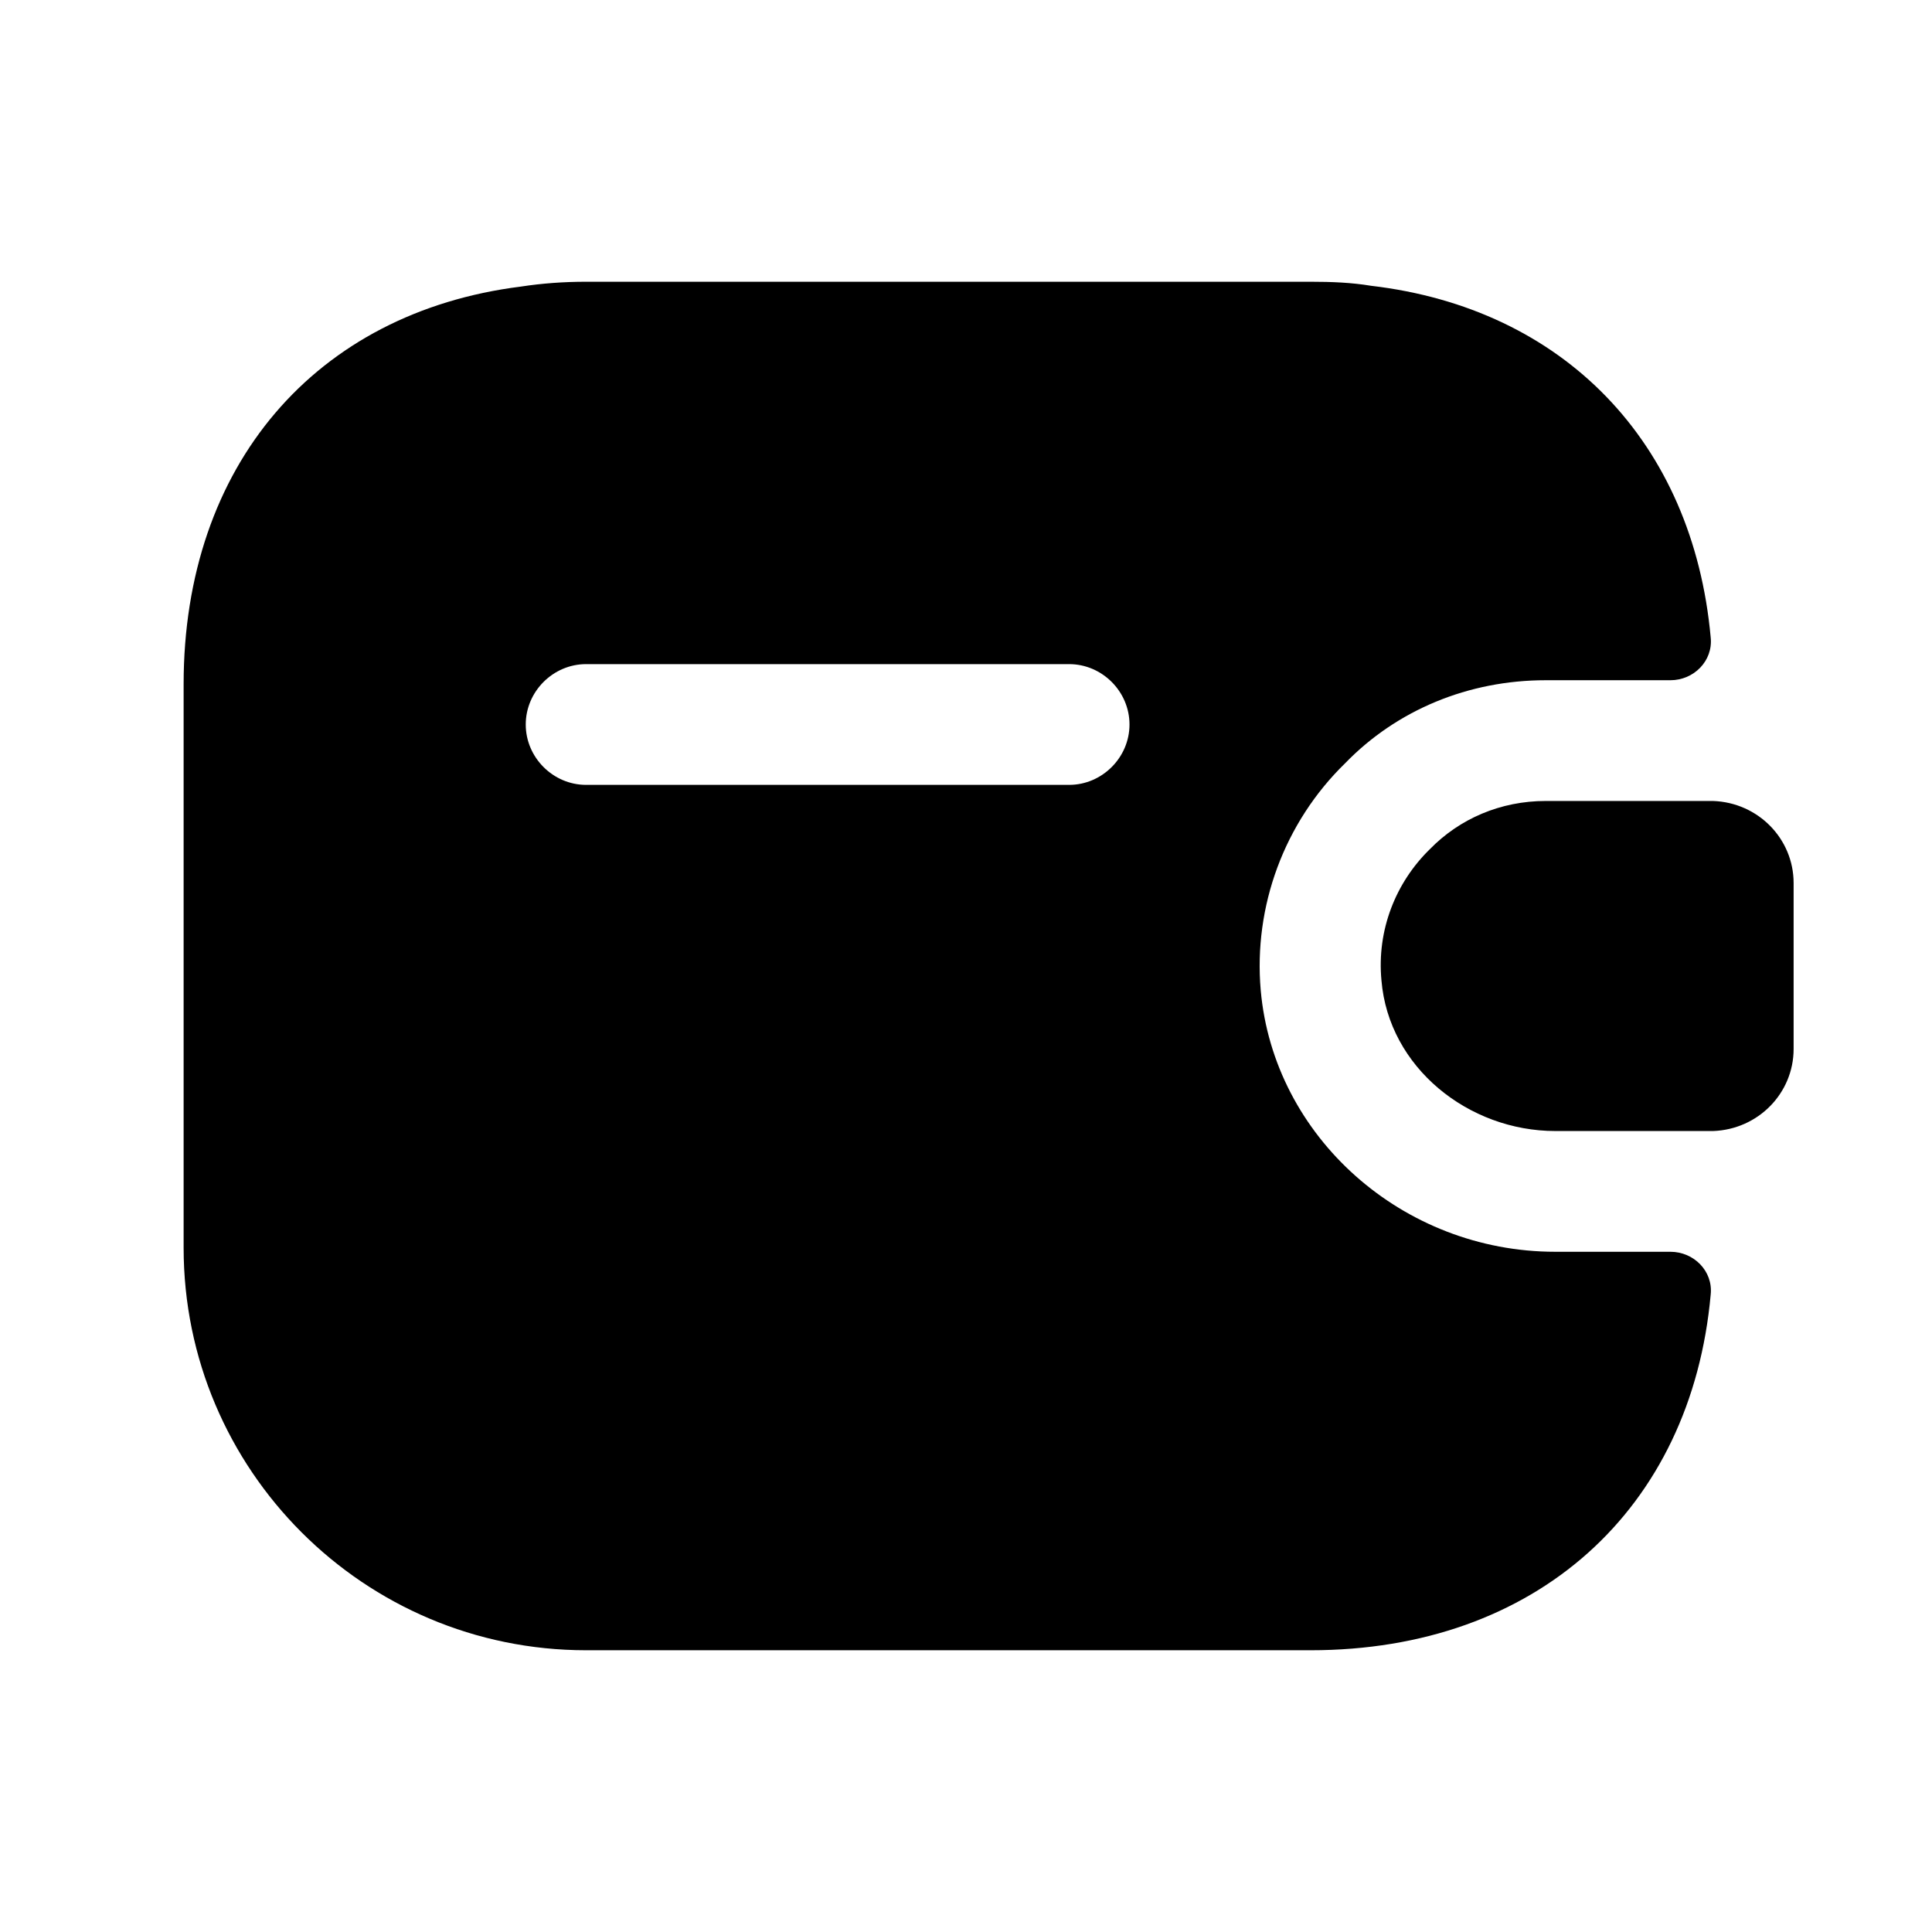
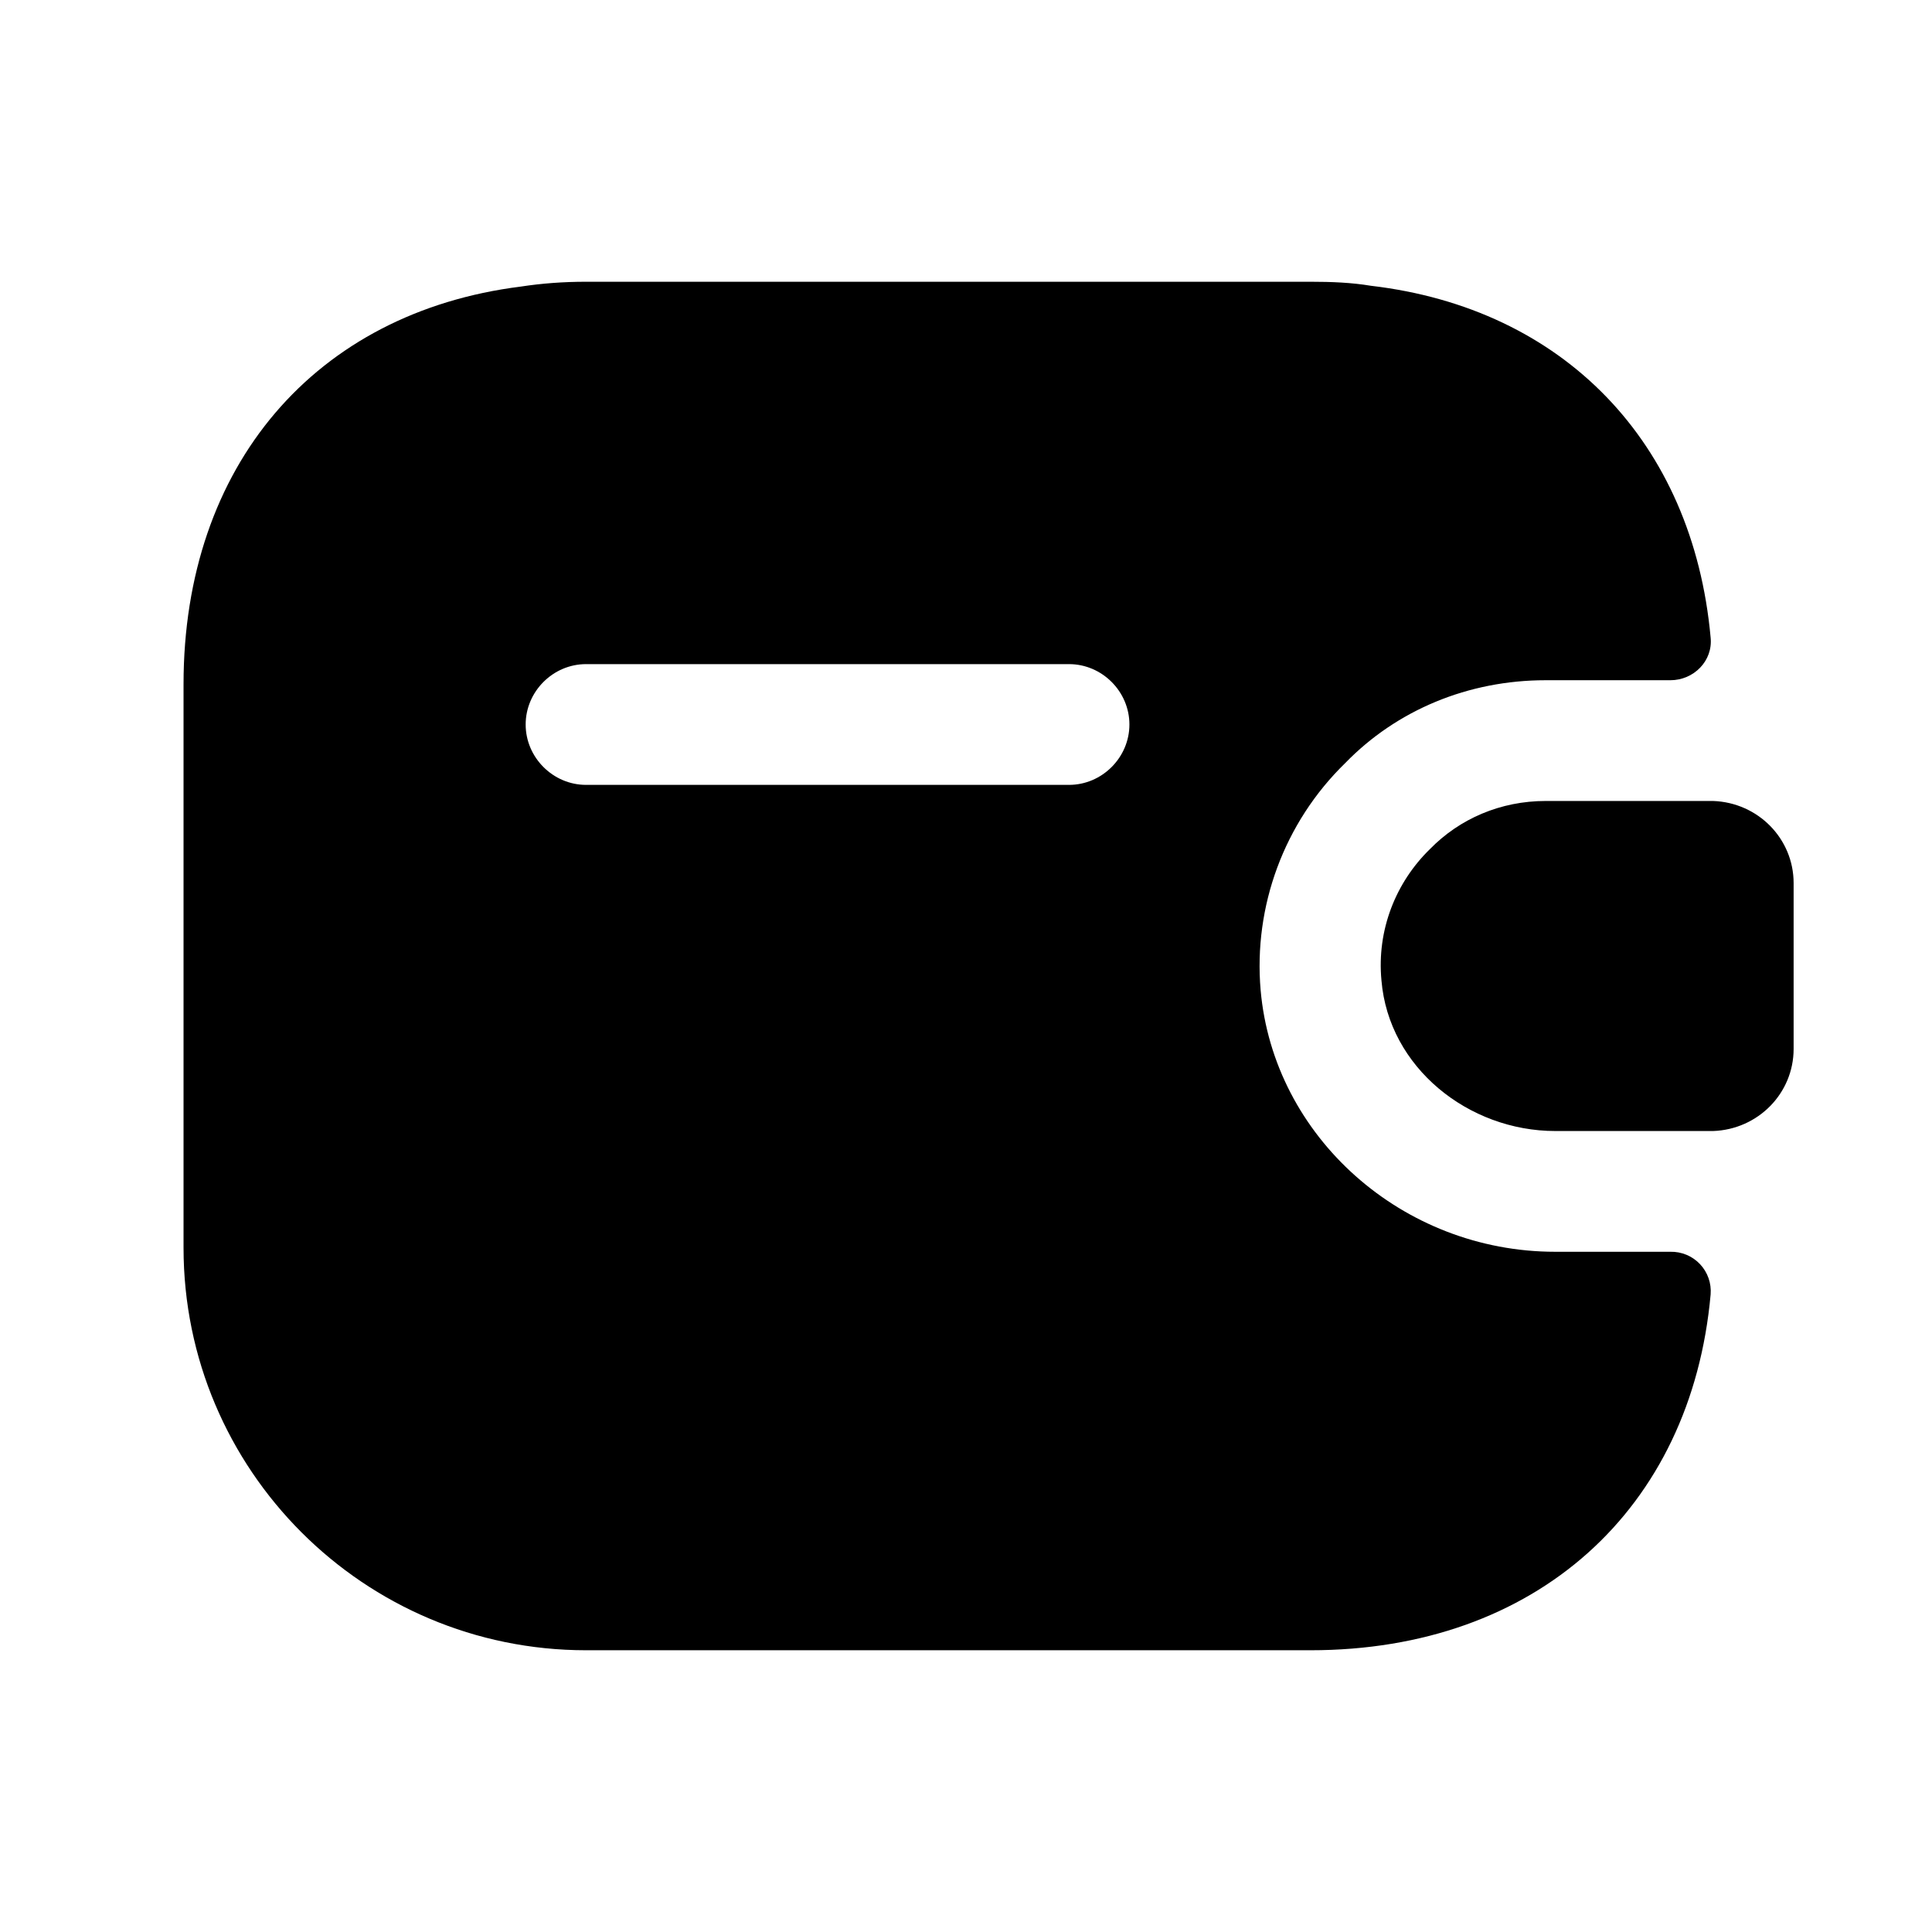
<svg xmlns="http://www.w3.org/2000/svg" width="24" height="24" viewBox="0 0 24 24" fill="none">
-   <path d="M22.281 10.97V13.03C22.281 13.58 21.841 14.03 21.281 14.05H19.321C18.241 14.05 17.251 13.26 17.161 12.18C17.101 11.55 17.341 10.96 17.761 10.55C18.131 10.17 18.641 9.95 19.201 9.95H21.281C21.841 9.97 22.281 10.42 22.281 10.97Z" fill="currentColor" />
-   <path d="M20.751 15.55H19.321C17.421 15.55 15.821 14.12 15.661 12.3C15.571 11.26 15.951 10.22 16.711 9.48C17.351 8.82 18.241 8.45 19.201 8.45H20.751C21.041 8.45 21.281 8.21 21.251 7.92C21.031 5.49 19.421 3.83 17.031 3.55C16.791 3.51 16.541 3.5 16.281 3.5H7.281C7.001 3.5 6.731 3.52 6.471 3.56C3.921 3.88 2.281 5.78 2.281 8.5V15.5C2.281 18.26 4.521 20.5 7.281 20.5H16.281C19.081 20.5 21.011 18.75 21.251 16.08C21.281 15.79 21.041 15.55 20.751 15.55ZM13.281 9.75H7.281C6.871 9.75 6.531 9.41 6.531 9C6.531 8.59 6.871 8.25 7.281 8.25H13.281C13.691 8.25 14.031 8.59 14.031 9C14.031 9.41 13.691 9.75 13.281 9.75Z" fill="currentColor" />
+   <path fill="currentColor" d="M22.281 10.97v2.06c0 .55-.44 1-1 1.02h-1.96c-1.08 0-2.07-.79-2.16-1.87-.06-.63.18-1.22.6-1.63.37-.38.88-.6 1.44-.6h2.08c.56.02 1 .47 1 1.02Z" />
+   <path fill="currentColor" d="M20.75 15.55h-1.43c-1.9 0-3.5-1.43-3.66-3.25-.09-1.04.29-2.08 1.05-2.82.64-.66 1.53-1.03 2.49-1.03h1.55c.29 0 .53-.24.5-.53-.22-2.43-1.83-4.09-4.22-4.37-.24-.04-.49-.05-.75-.05h-9c-.28 0-.55.02-.81.06-2.55.32-4.19 2.22-4.19 4.94v7c0 2.76 2.24 5 5 5h9c2.8 0 4.73-1.75 4.97-4.42a.49.49 0 0 0-.5-.53Zm-7.47-5.8h-6c-.41 0-.75-.34-.75-.75s.34-.75.75-.75h6c.41 0 .75.34.75.75s-.34.75-.75.75Z" />
</svg>
